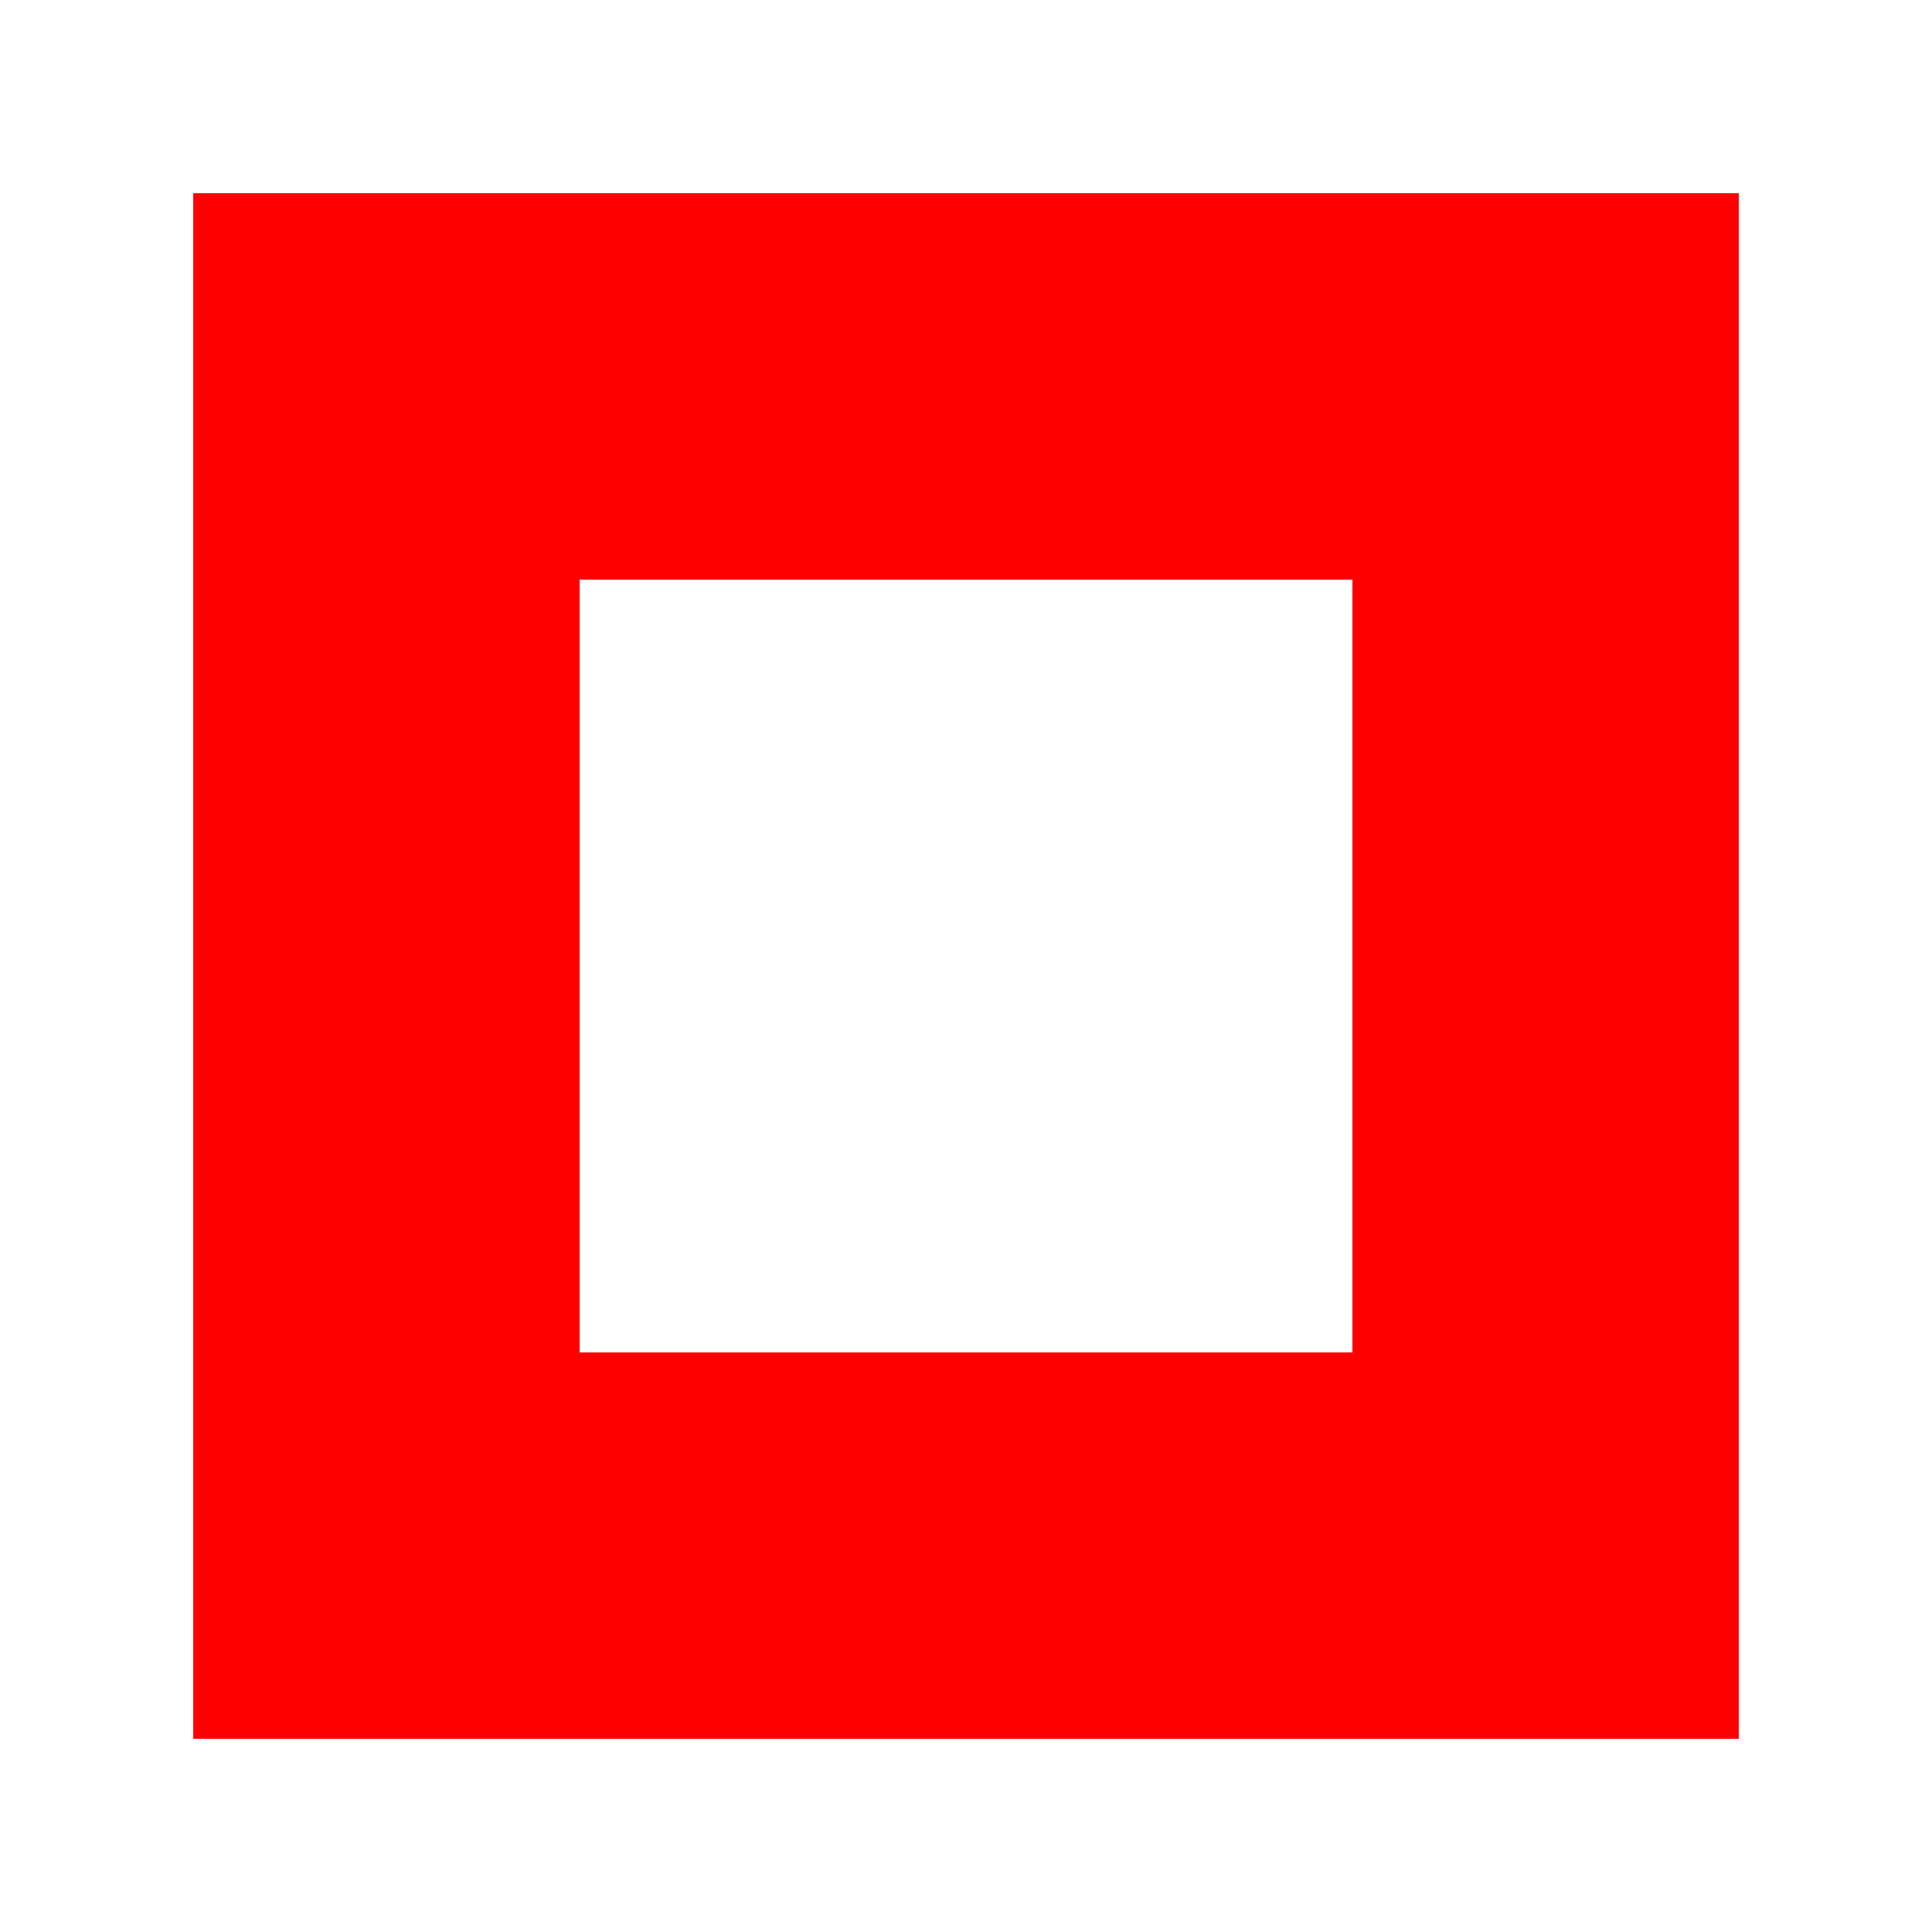
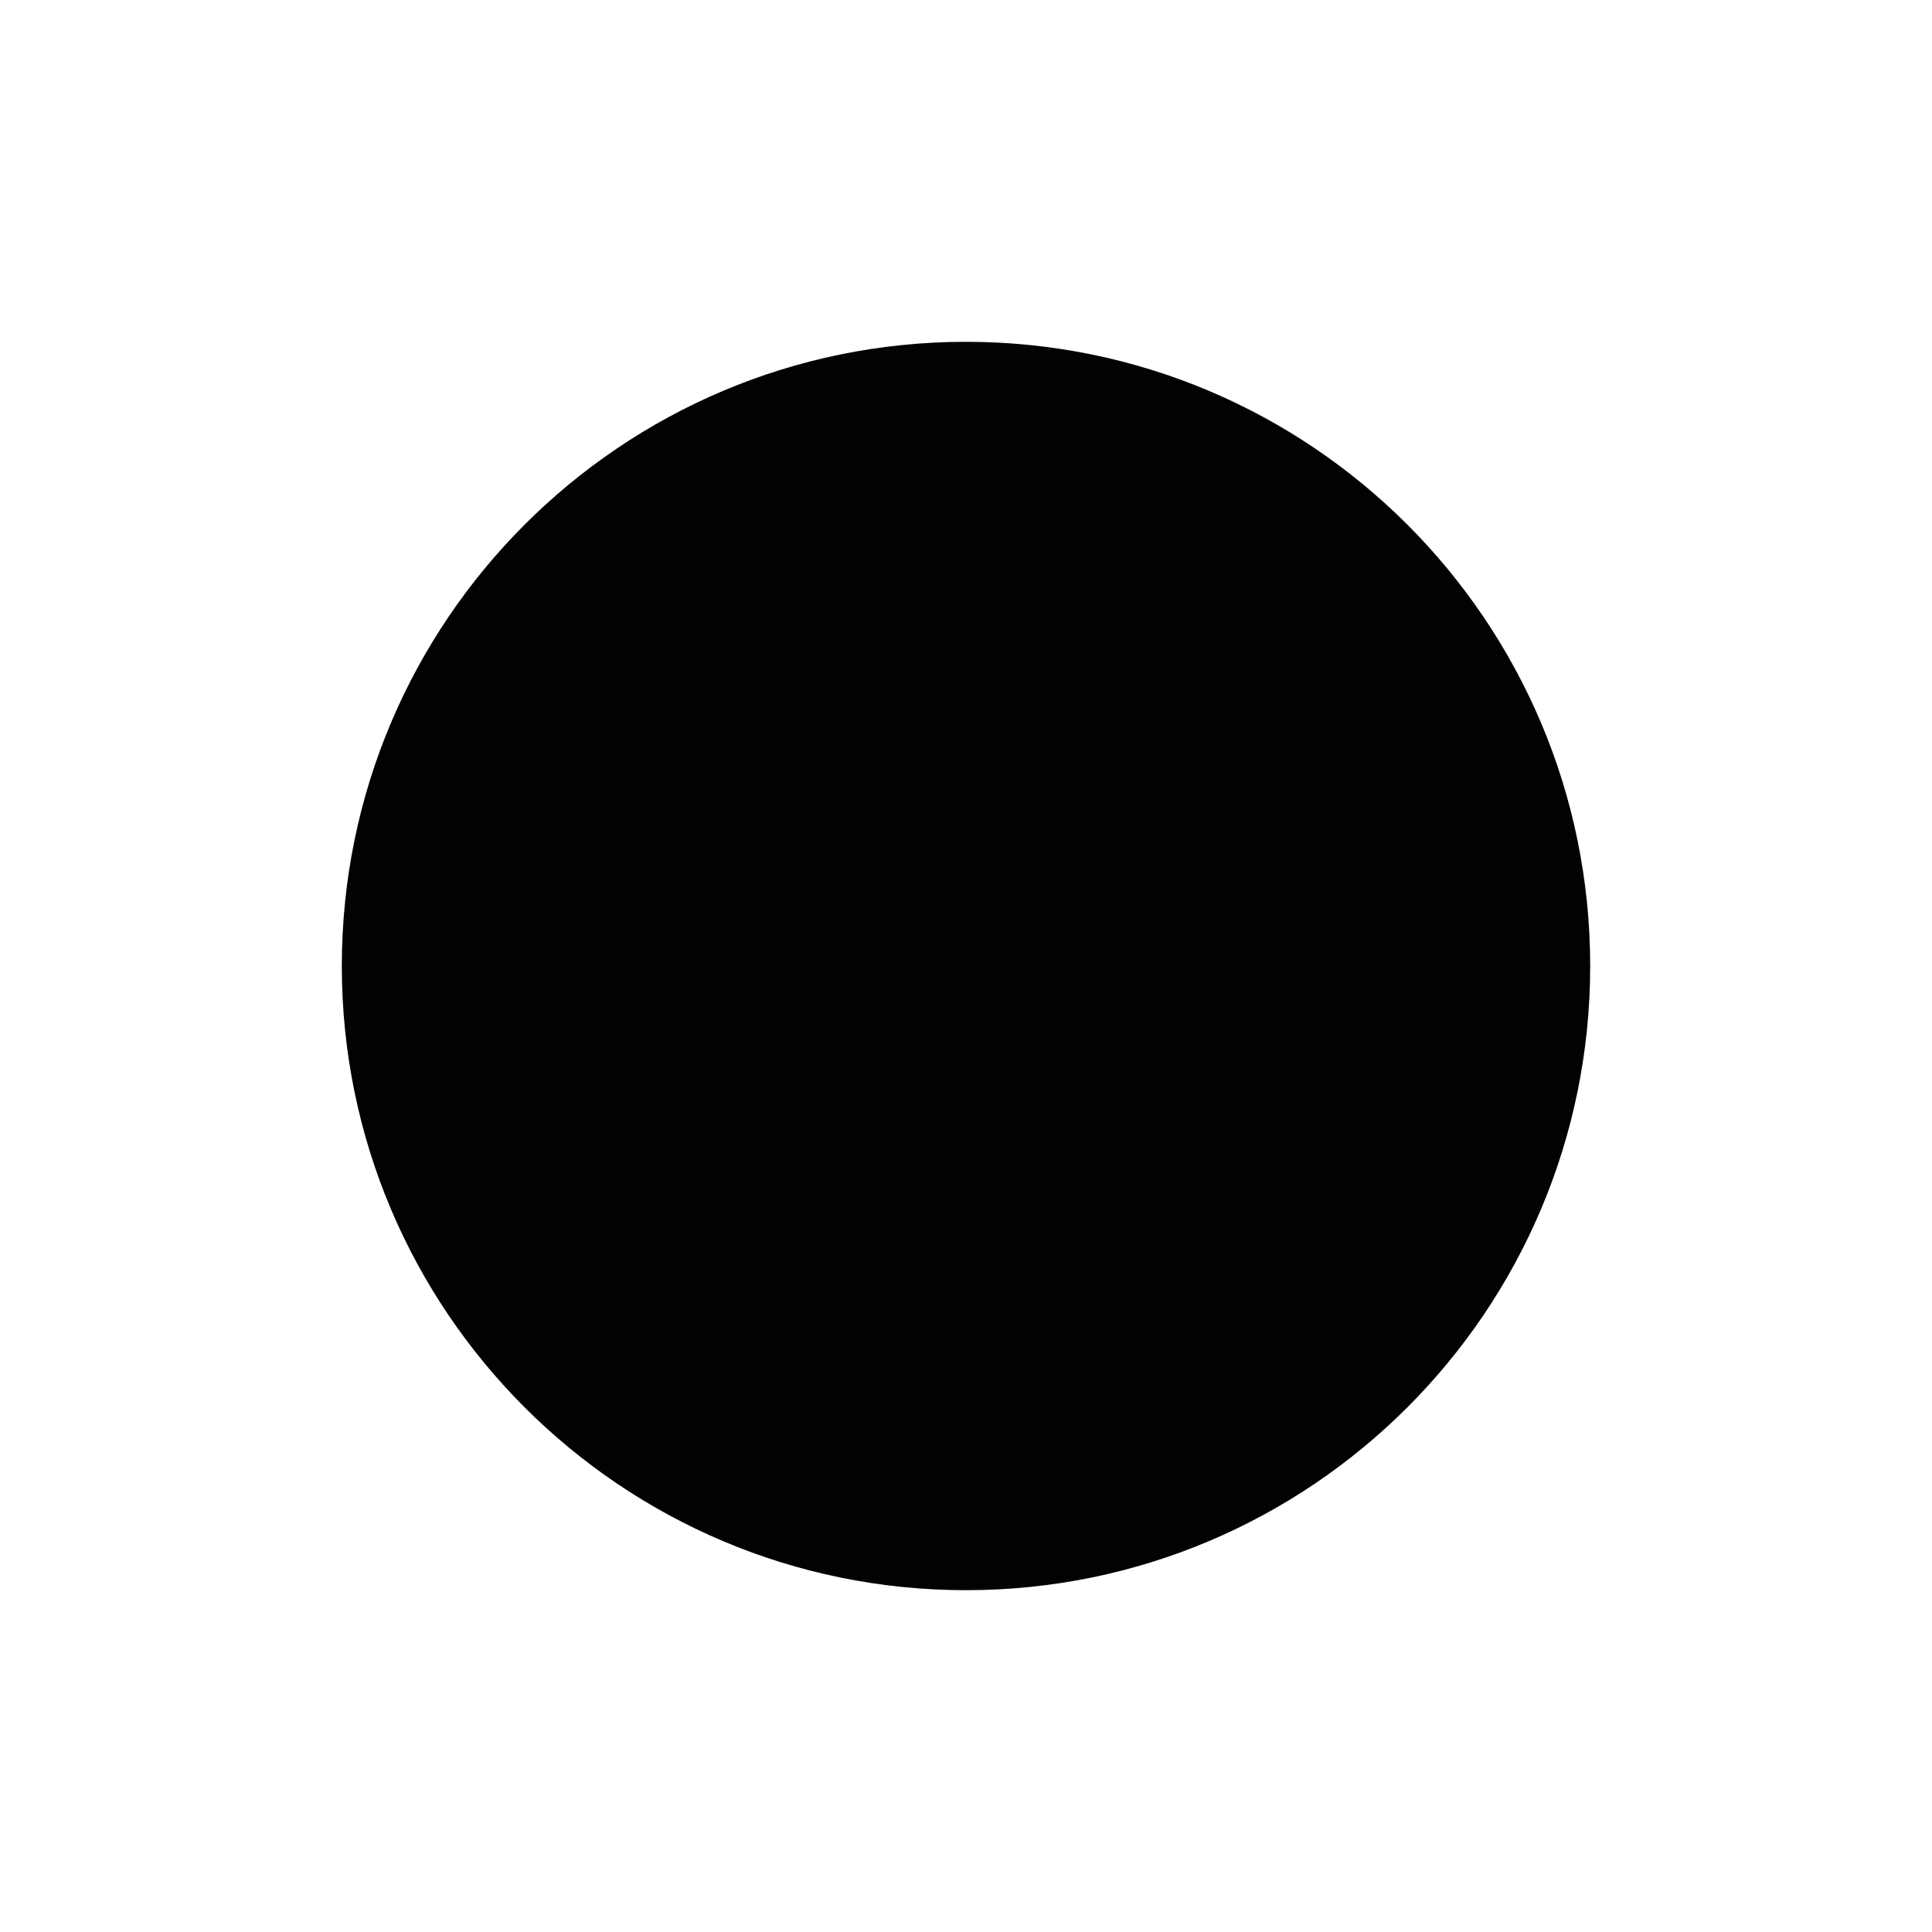
<svg xmlns="http://www.w3.org/2000/svg" width="100" height="100" version="1.1" viewBox="0 0 26.458 26.458">
-   <path d="m2.646 2.646v21.166h21.166v-21.166zm5.292 5.292h10.583v10.583h-10.583z" fill="#ff0000" stroke-linecap="square" stroke-linejoin="round" stroke-width=".794" />
+   <path d="m21.777 13.229a8.548 8.548 0 0 1-8.548 8.548 8.548 8.548 0 0 1-8.548-8.548 8.548 8.548 0 0 1 8.548-8.548 8.548 8.548 0 0 1 8.548 8.548z" fill="#020201" stroke-linecap="square" stroke-linejoin="round" stroke-width="1" />
</svg>
